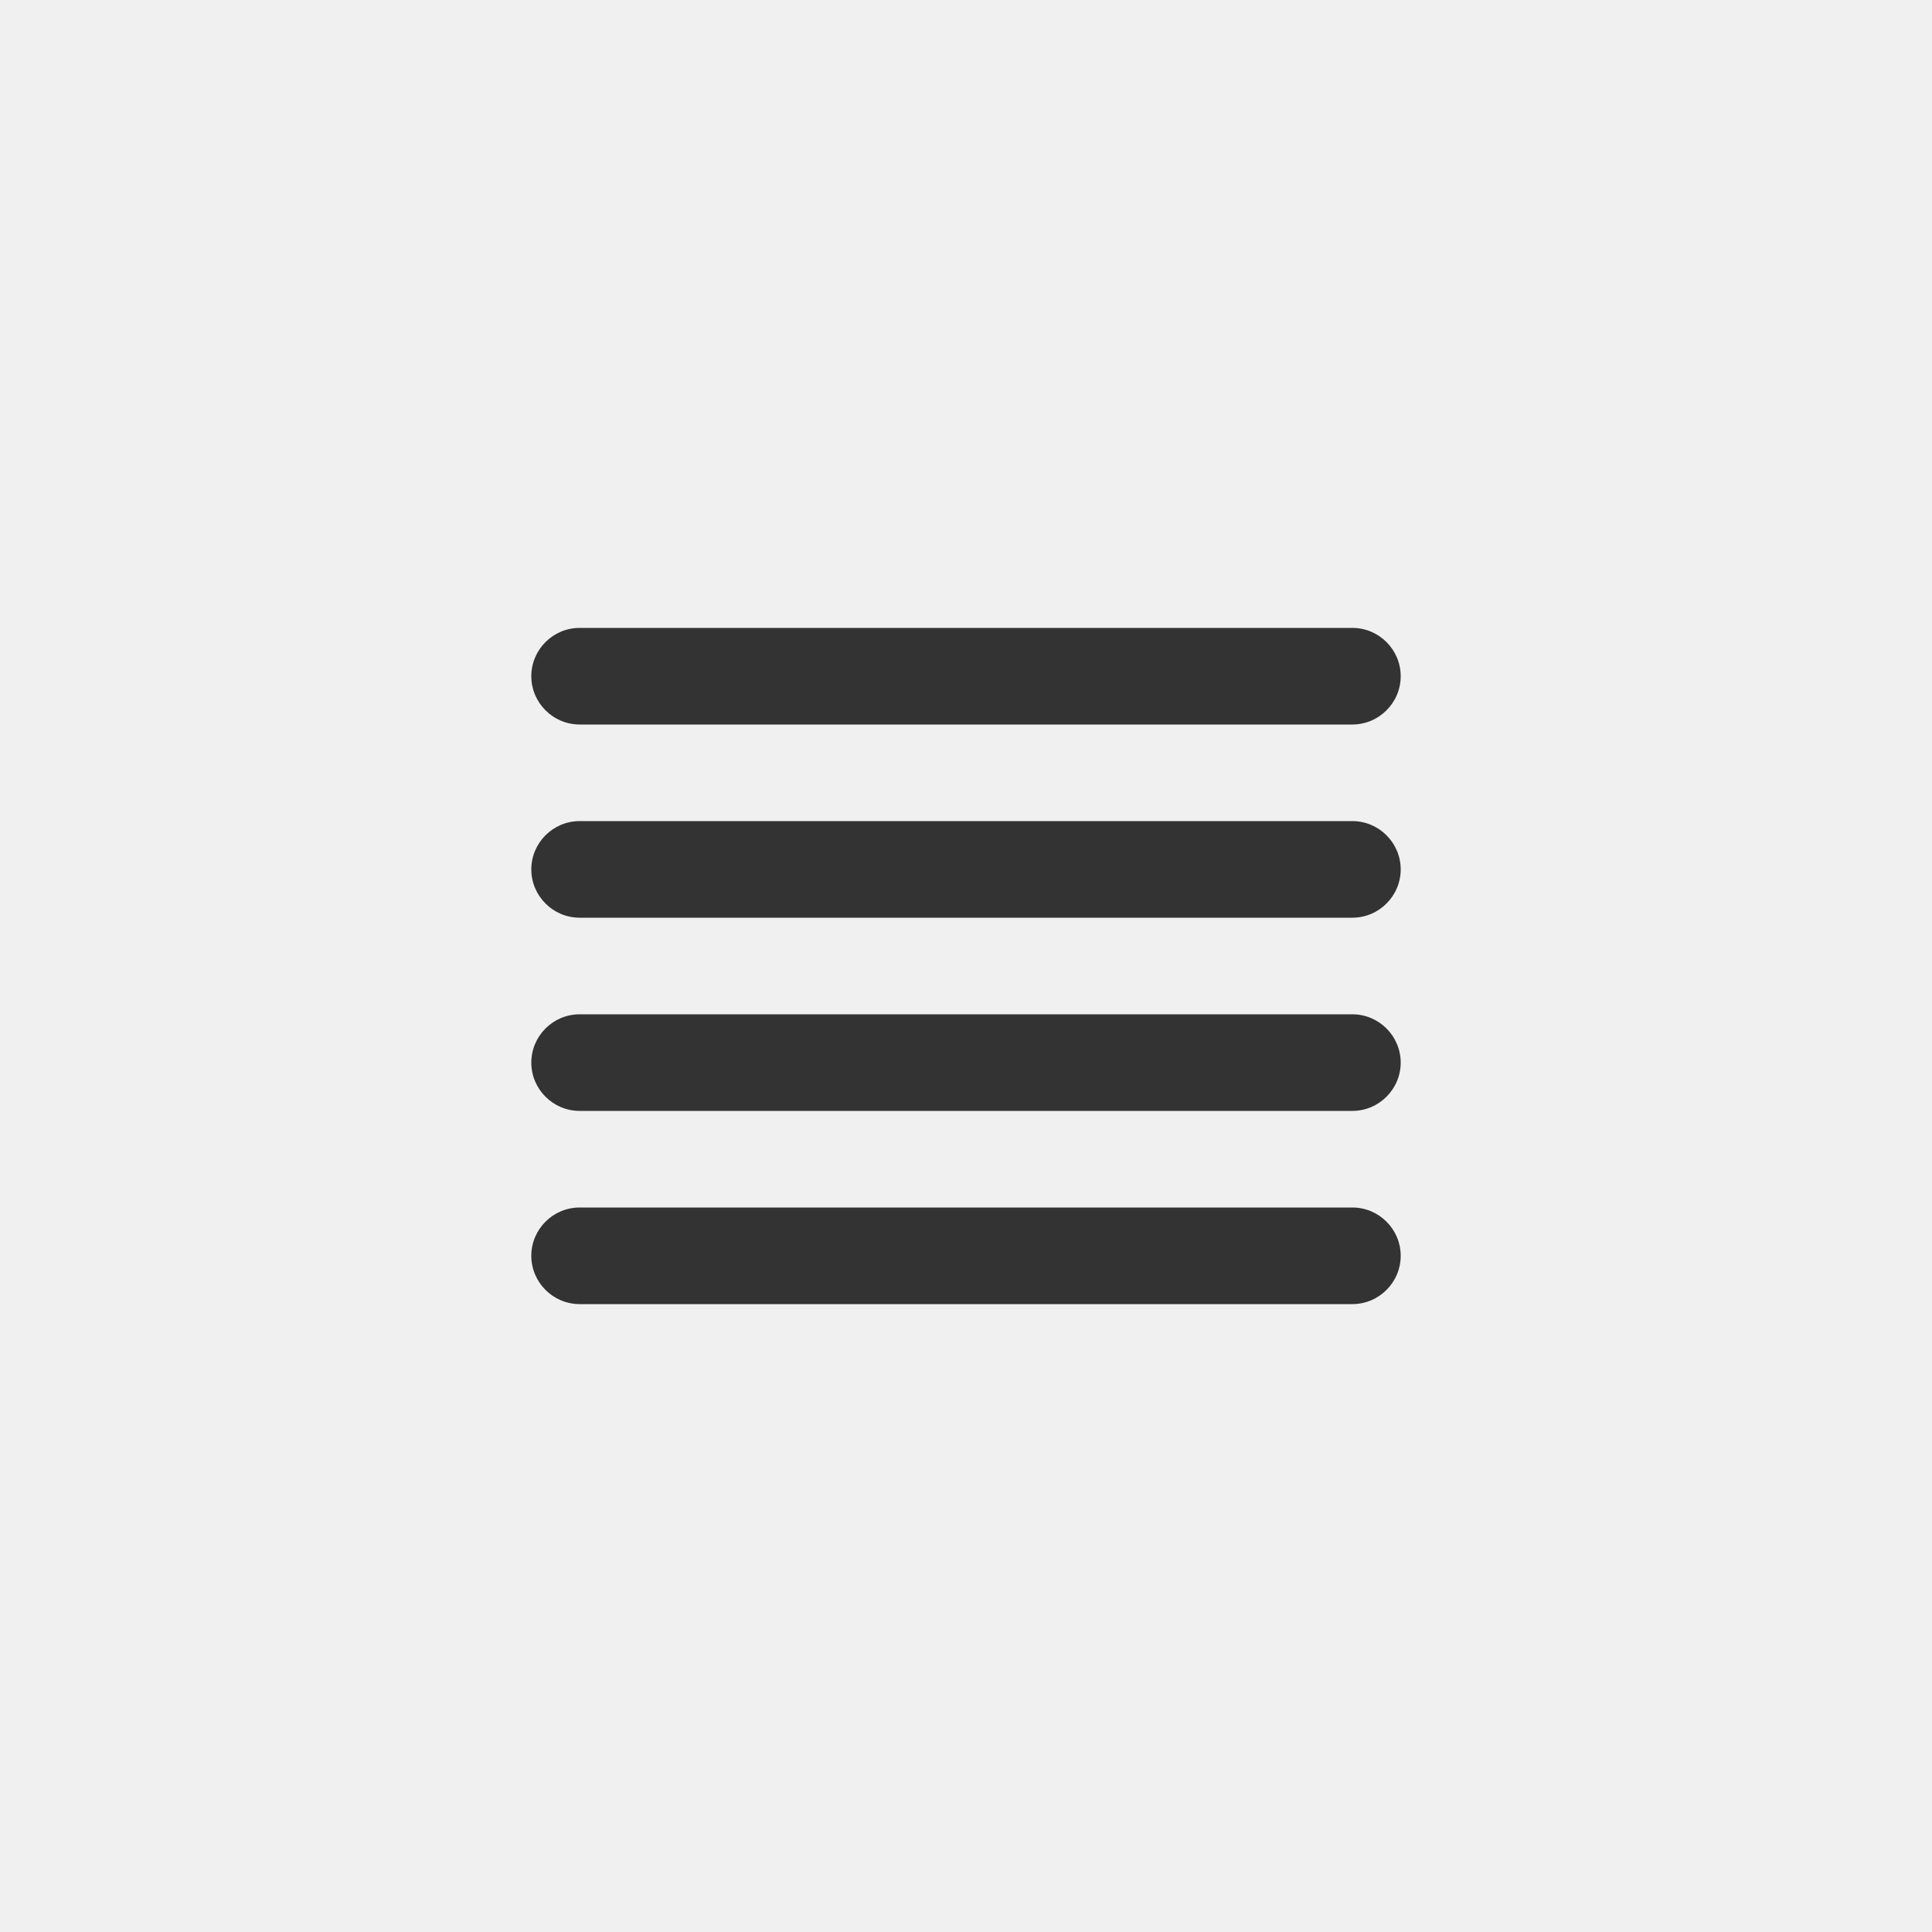
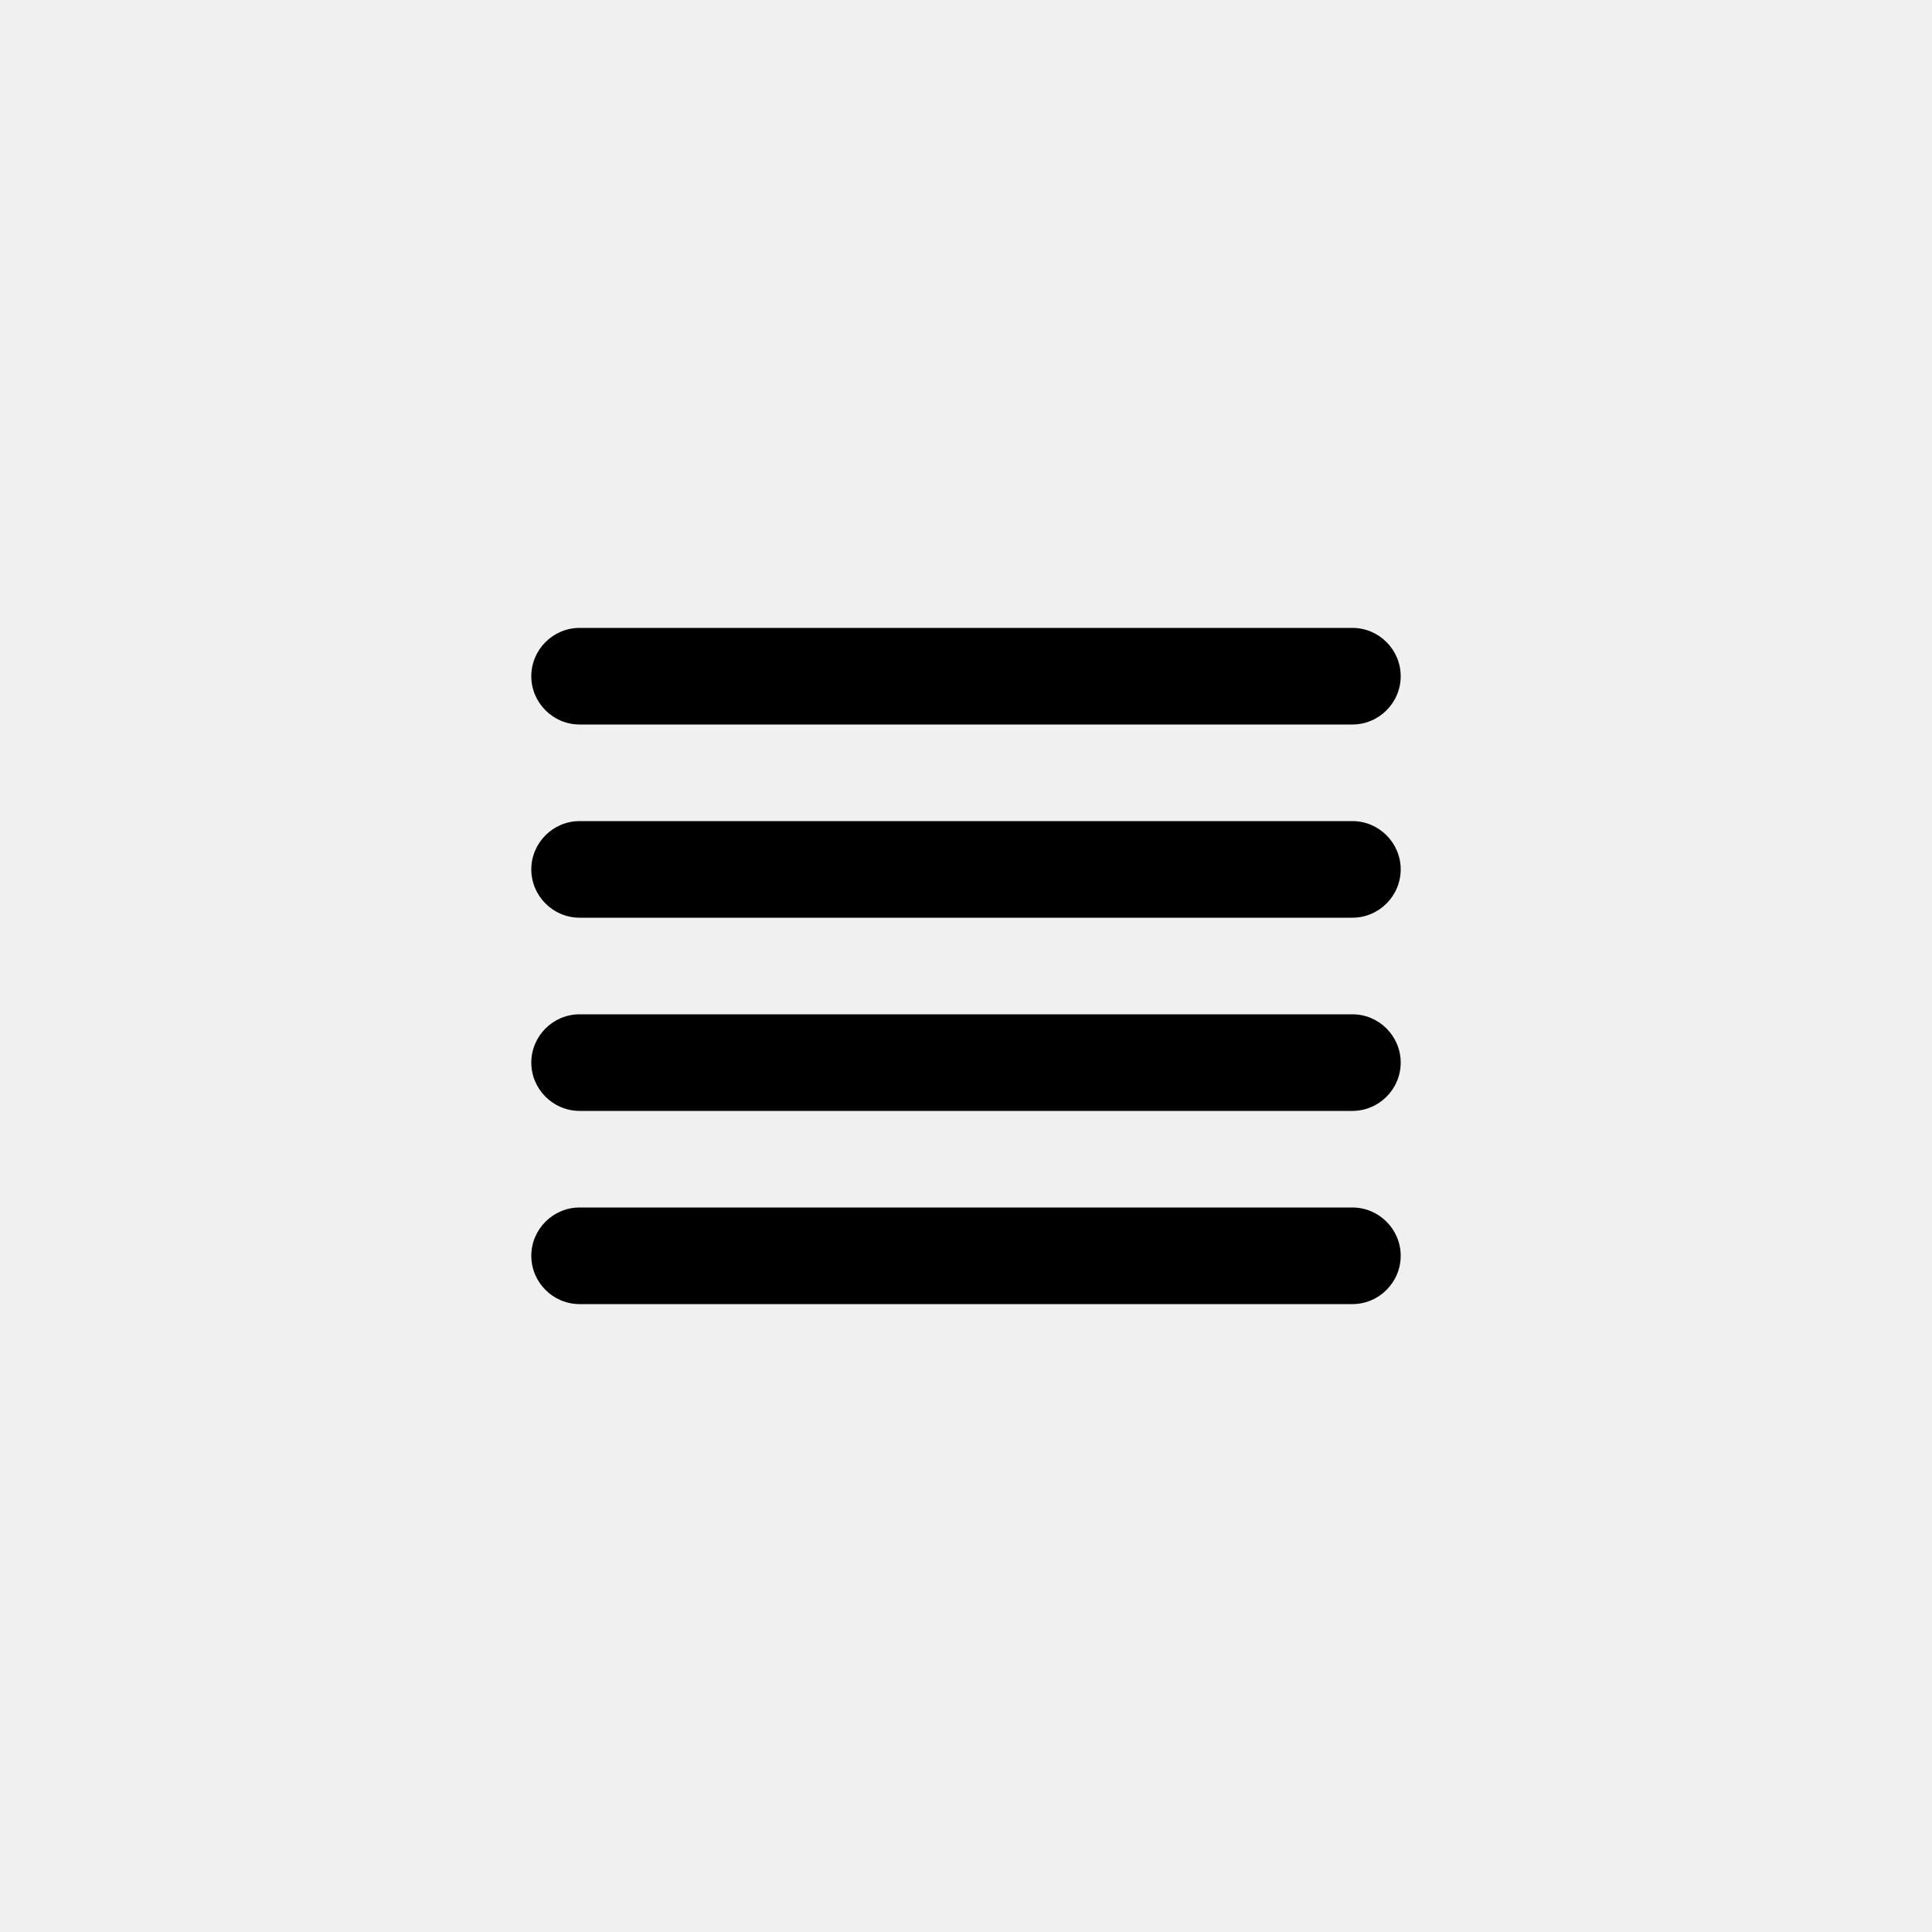
- <svg xmlns="http://www.w3.org/2000/svg" width="40" height="40" viewBox="0 0 40 40" fill="none">
+ <svg xmlns="http://www.w3.org/2000/svg" width="40" height="40" viewBox="0 0 40 40" fill="currentColor">
  <g clip-path="url(#clip0_39_7202)">
-     <path d="M12 23H28C28.55 23 29 22.55 29 22C29 21.45 28.55 21 28 21H12C11.45 21 11 21.45 11 22C11 22.55 11.45 23 12 23ZM12 27H28C28.55 27 29 26.55 29 26C29 25.45 28.55 25 28 25H12C11.45 25 11 25.45 11 26C11 26.55 11.45 27 12 27ZM12 19H28C28.55 19 29 18.55 29 18C29 17.45 28.55 17 28 17H12C11.45 17 11 17.45 11 18C11 18.55 11.45 19 12 19ZM11 14C11 14.55 11.45 15 12 15H28C28.55 15 29 14.55 29 14C29 13.45 28.55 13 28 13H12C11.45 13 11 13.45 11 14Z" fill="#333333" />
+     <path d="M12 23H28C28.55 23 29 22.55 29 22C29 21.45 28.55 21 28 21H12C11.45 21 11 21.45 11 22C11 22.55 11.45 23 12 23ZM12 27H28C28.55 27 29 26.55 29 26C29 25.45 28.55 25 28 25H12C11.45 25 11 25.45 11 26C11 26.55 11.45 27 12 27ZM12 19H28C28.55 19 29 18.55 29 18C29 17.45 28.55 17 28 17H12C11.45 17 11 17.45 11 18C11 18.55 11.45 19 12 19ZM11 14C11 14.55 11.45 15 12 15H28C28.55 15 29 14.55 29 14C29 13.45 28.55 13 28 13H12C11.45 13 11 13.45 11 14Z" fill="currentColor" />
  </g>
  <defs>
    <clipPath id="clip0_39_7202">
      <rect width="24" height="24" fill="white" transform="translate(8 8)" />
    </clipPath>
  </defs>
</svg>
